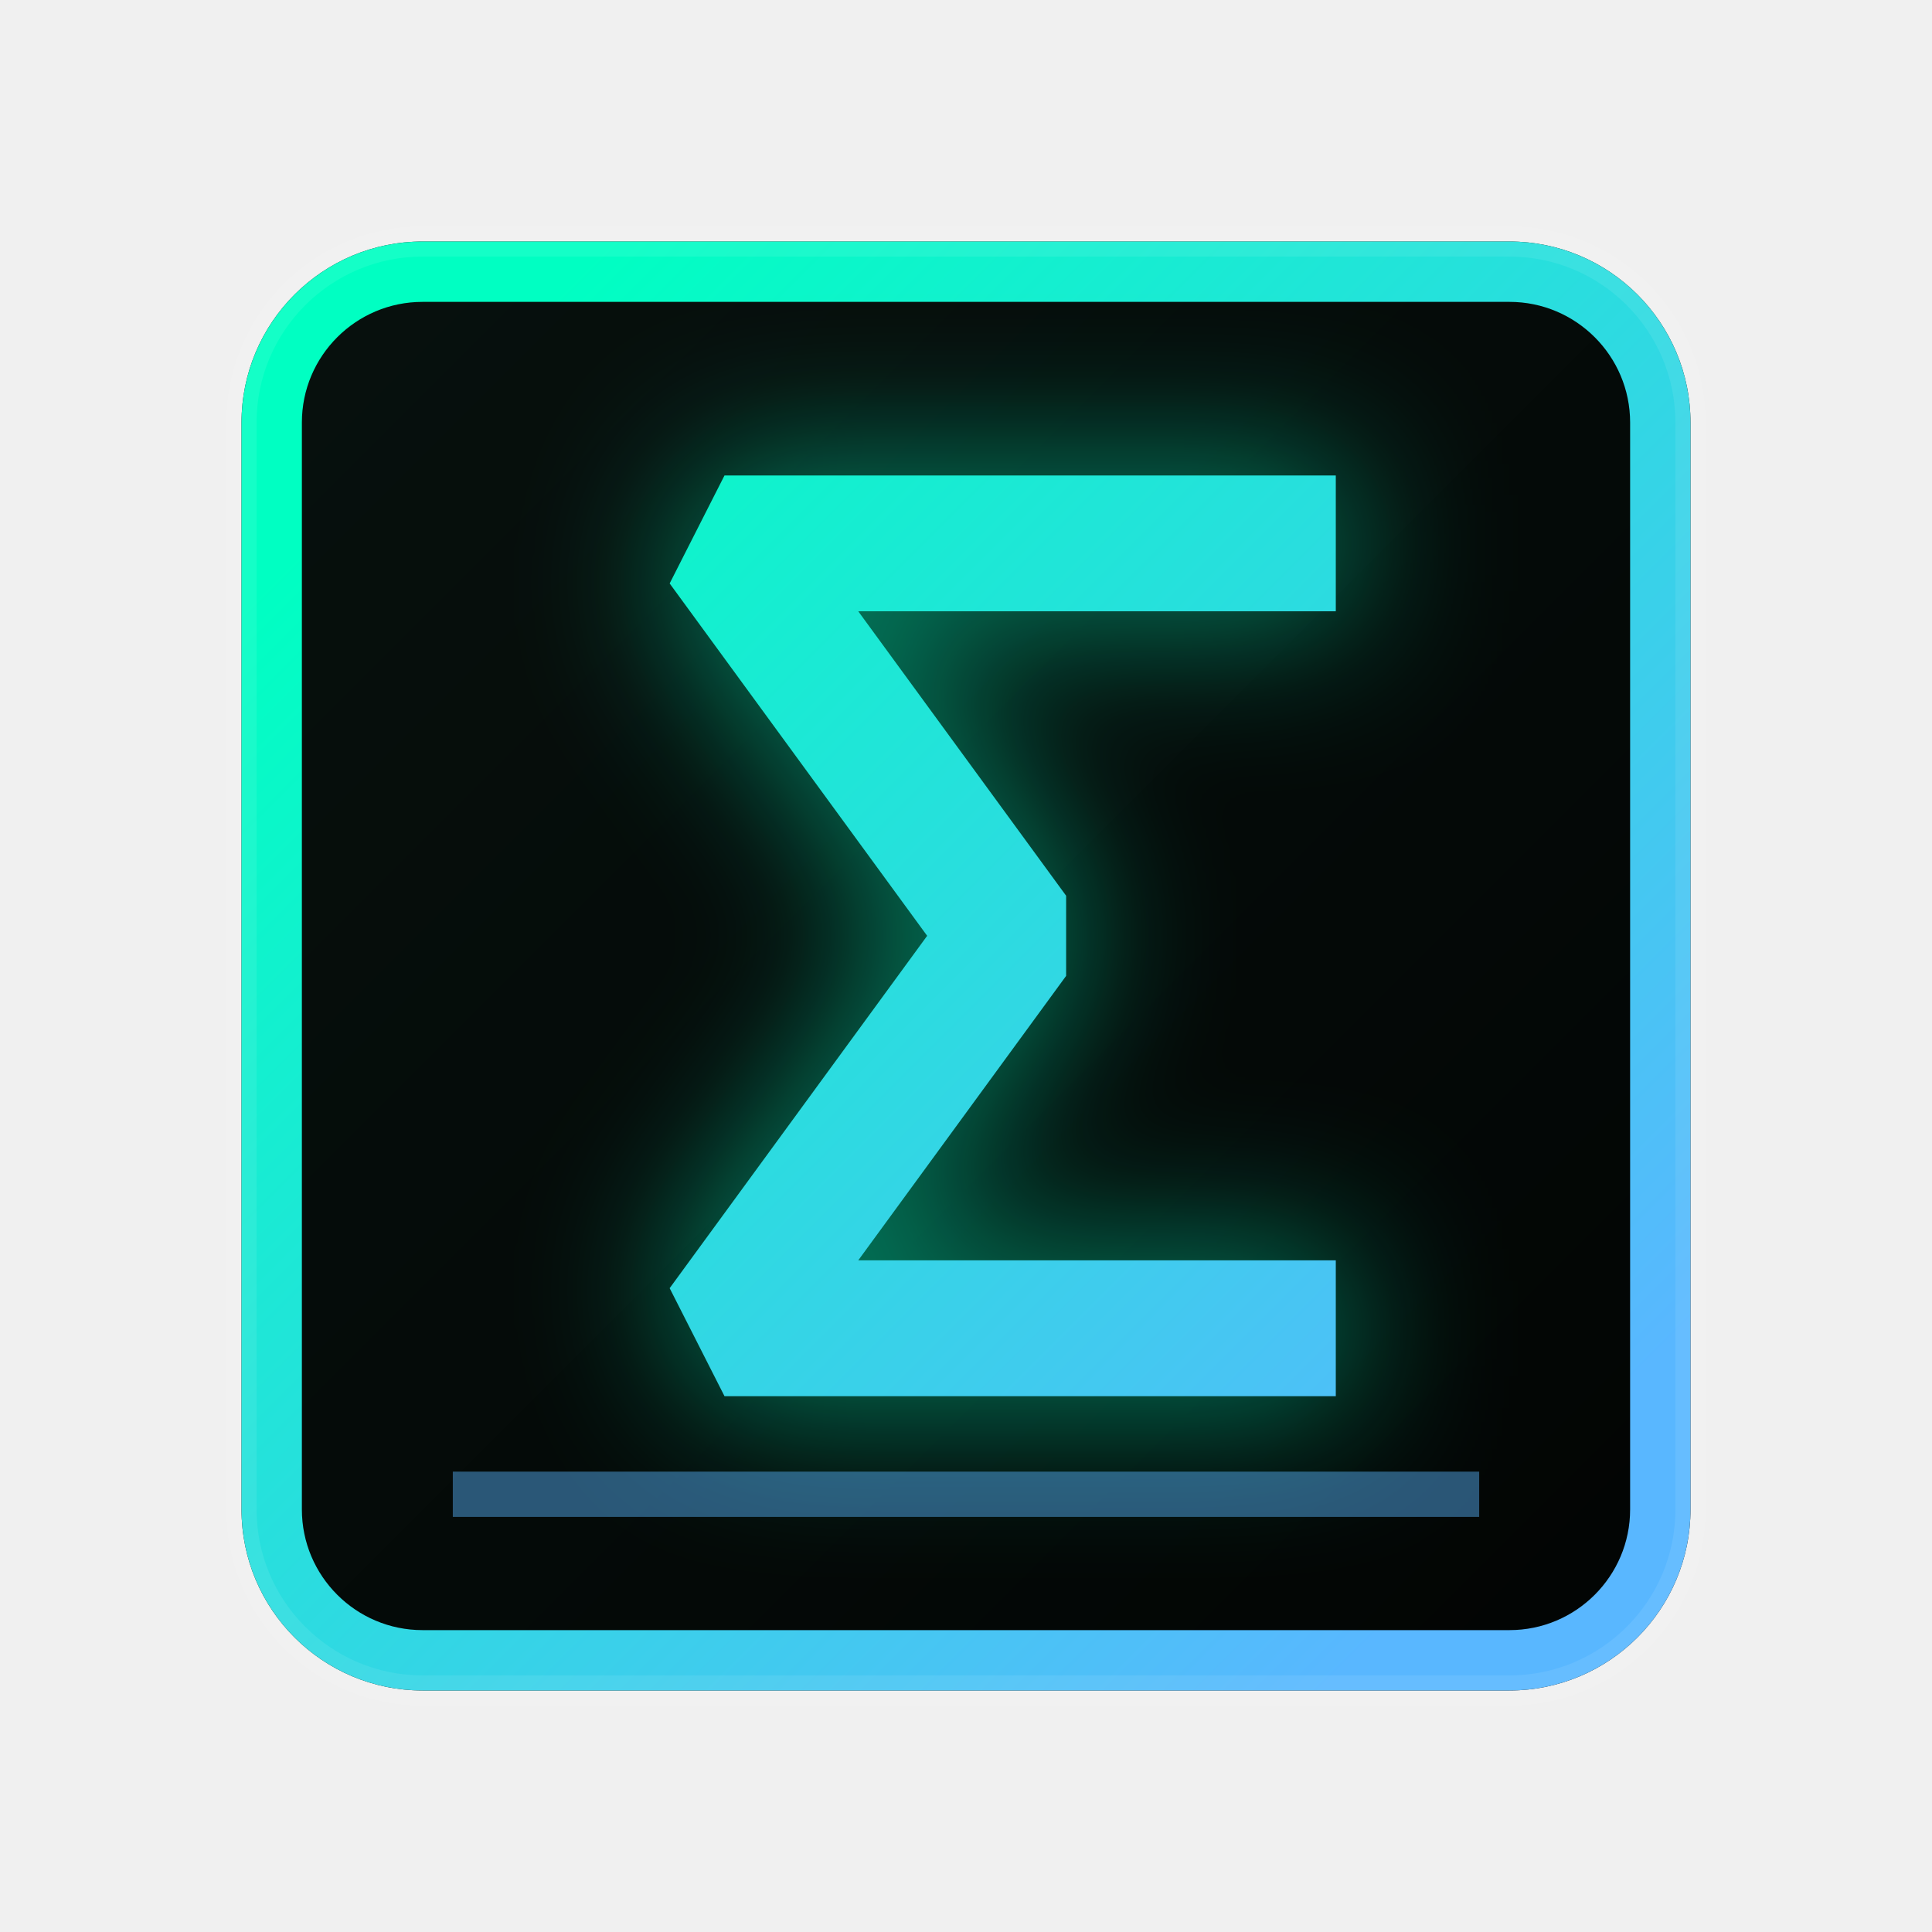
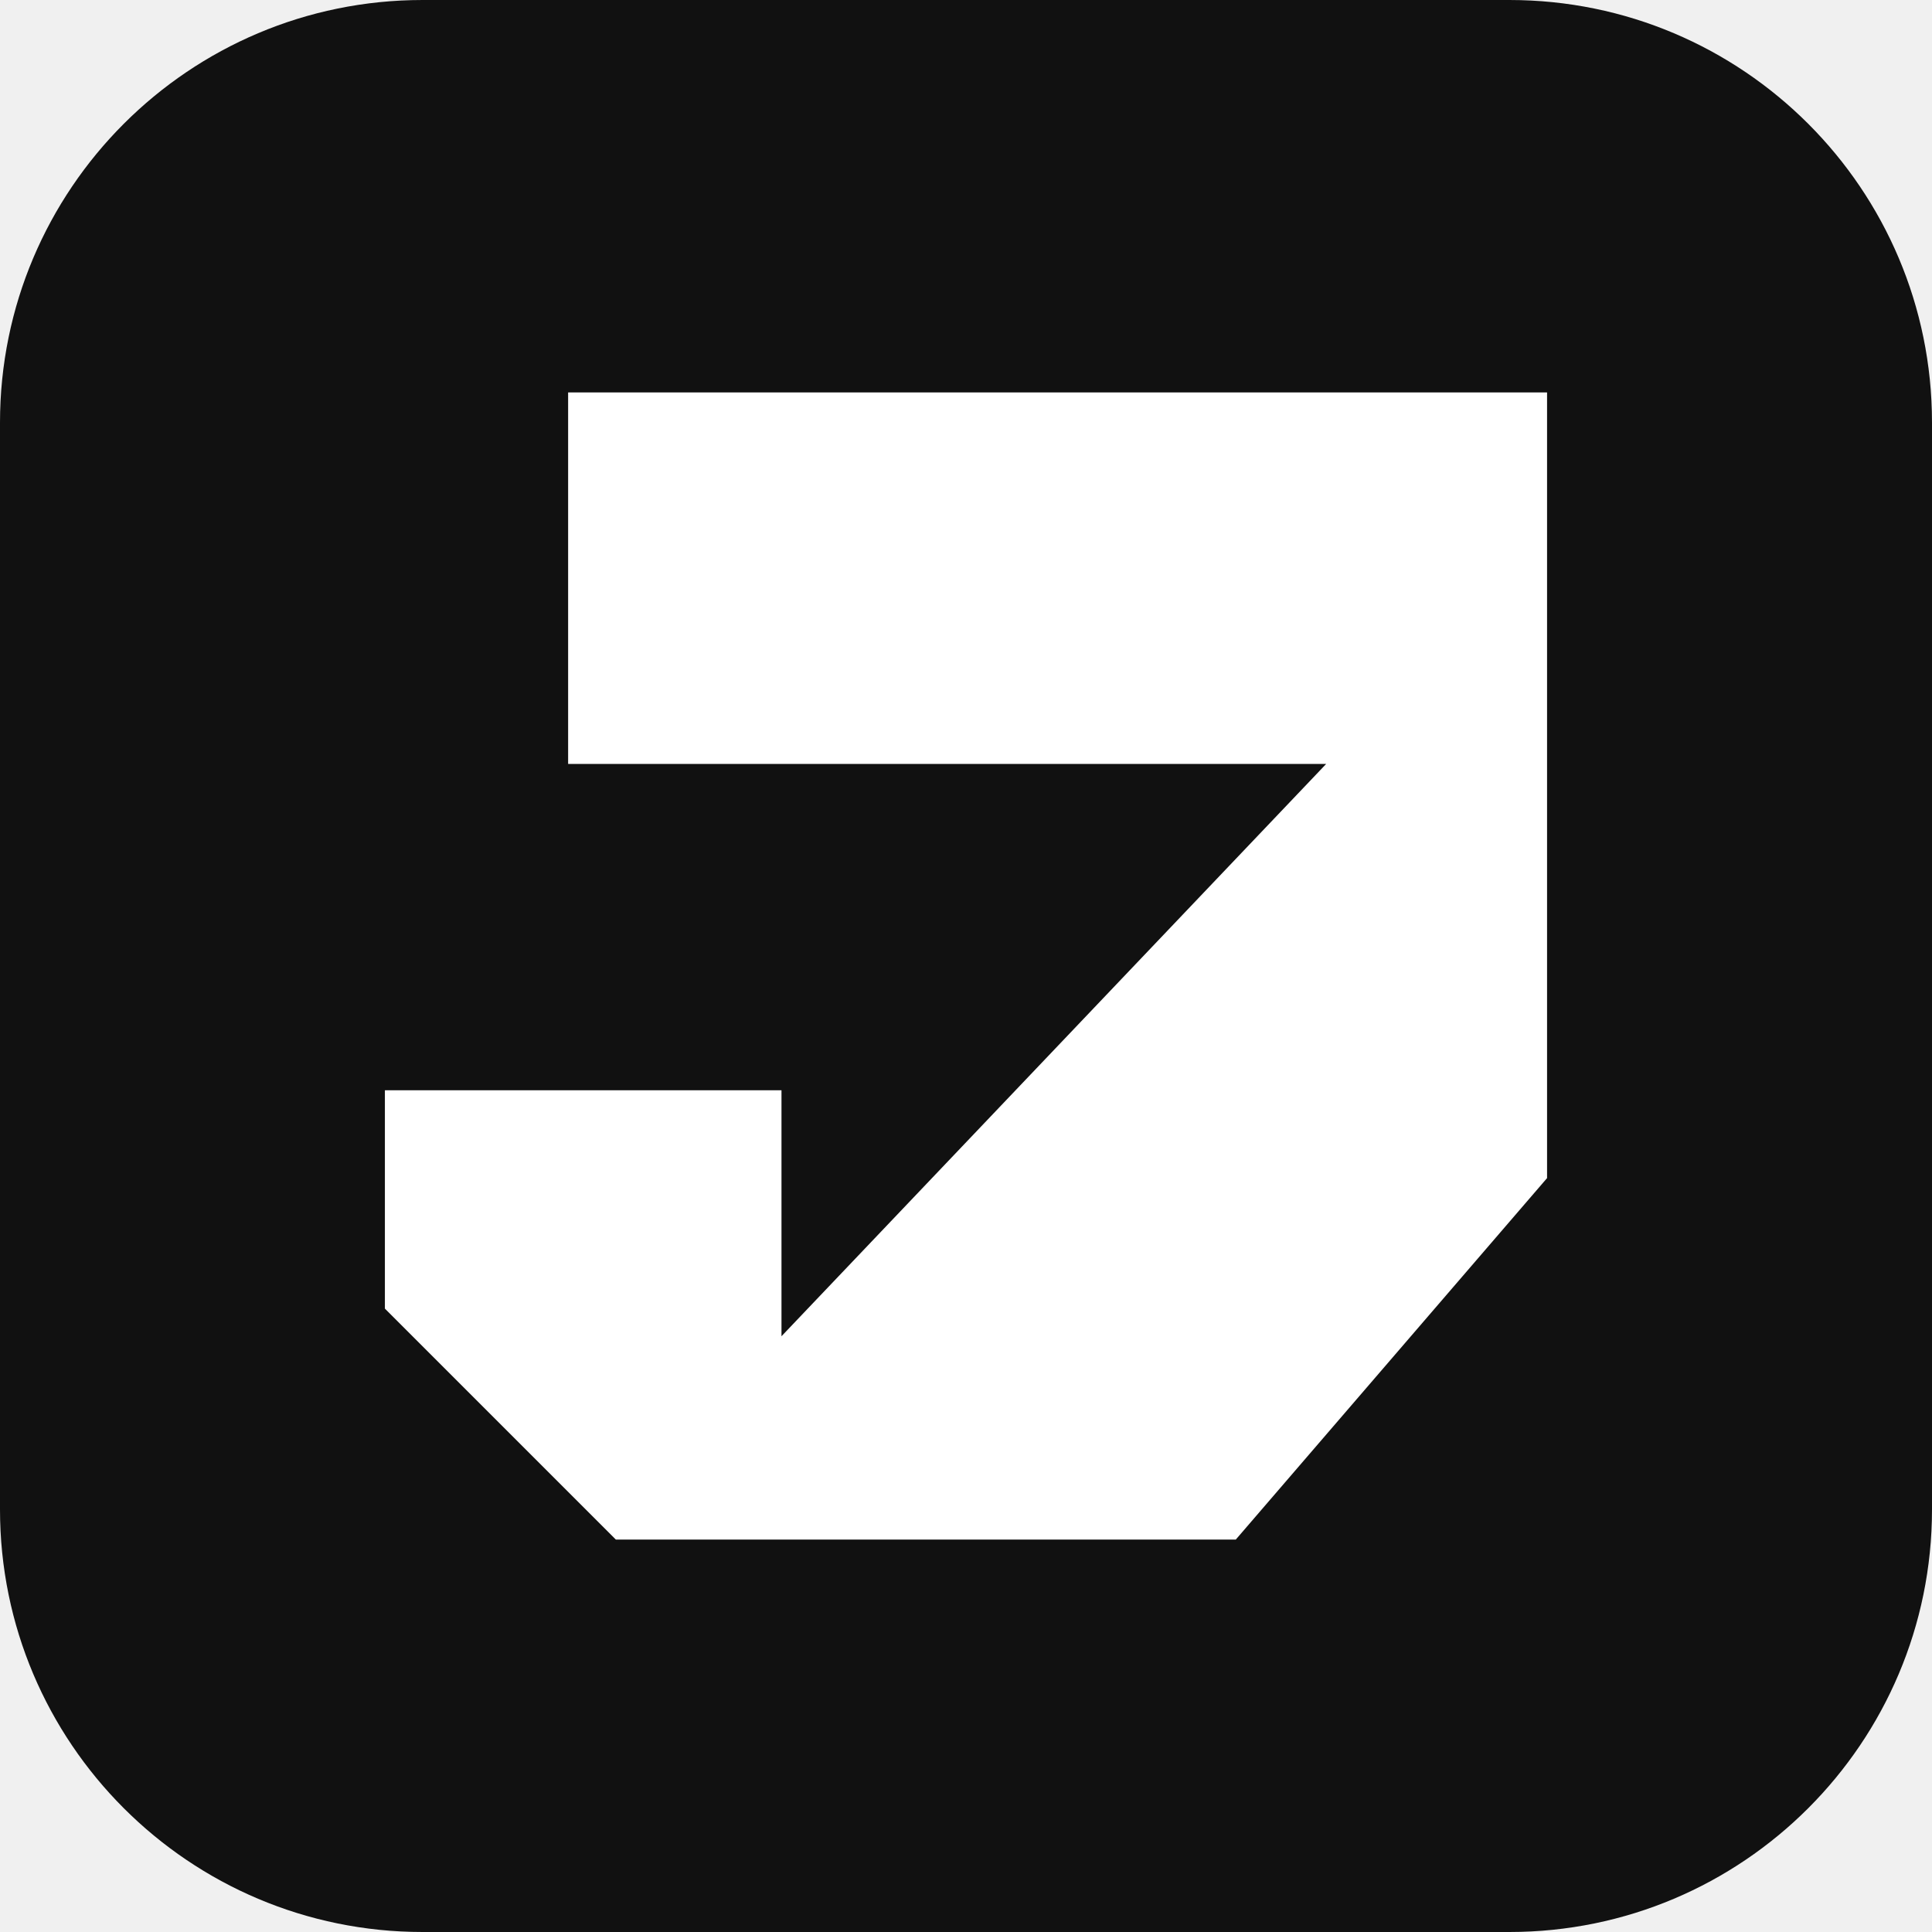
- <svg xmlns="http://www.w3.org/2000/svg" viewBox="0 0 64 64" fill="none">
-   <defs>
-     <linearGradient id="bg" x1="8" y1="8" x2="56" y2="56" gradientUnits="userSpaceOnUse">
-       <stop stop-color="#07110E" />
-       <stop offset="1" stop-color="#020403" />
-     </linearGradient>
-     <linearGradient id="glow" x1="14" y1="14" x2="50" y2="50" gradientUnits="userSpaceOnUse">
-       <stop stop-color="#00FFC2" />
-       <stop offset="1" stop-color="#59B7FF" />
-     </linearGradient>
-     <filter id="shadow" x="0" y="0" width="64" height="64" filterUnits="userSpaceOnUse" color-interpolation-filters="sRGB">
-       <feFlood flood-opacity="0" result="BackgroundImageFix" />
-       <feGaussianBlur in="SourceGraphic" stdDeviation="2.5" />
-     </filter>
-   </defs>
-   <rect x="8" y="8" width="48" height="48" rx="6" fill="url(#bg)" />
-   <rect x="9" y="9" width="46" height="46" rx="5" stroke="url(#glow)" stroke-width="2" />
-   <rect x="8" y="8" width="48" height="48" rx="6" stroke="rgba(255,255,255,0.08)" />
-   <g filter="url(#shadow)" opacity="0.45">
-     <path d="M42 18H24L33.5 31L24 44H42" stroke="#00FFC2" stroke-width="5.5" stroke-linecap="square" stroke-linejoin="bevel" />
+ <svg xmlns="http://www.w3.org/2000/svg" viewBox="0 0 64 64" width="64" height="64">
+   <rect width="64" height="64" rx="14" fill="#111111" />
+   <g transform="translate(12.75 13) scale(0.08315)">
+     <path fill="#FFFFFF" d="M73 0H463V313L339 457H92L0 365V278H158V376L375 148H73Z" />
  </g>
-   <path d="M42 18H24L33.5 31L24 44H42" stroke="url(#glow)" stroke-width="4.5" stroke-linecap="square" stroke-linejoin="bevel" />
-   <path d="M15 49.5H49" stroke="#59B7FF" stroke-opacity="0.45" stroke-width="1.5" />
</svg>
